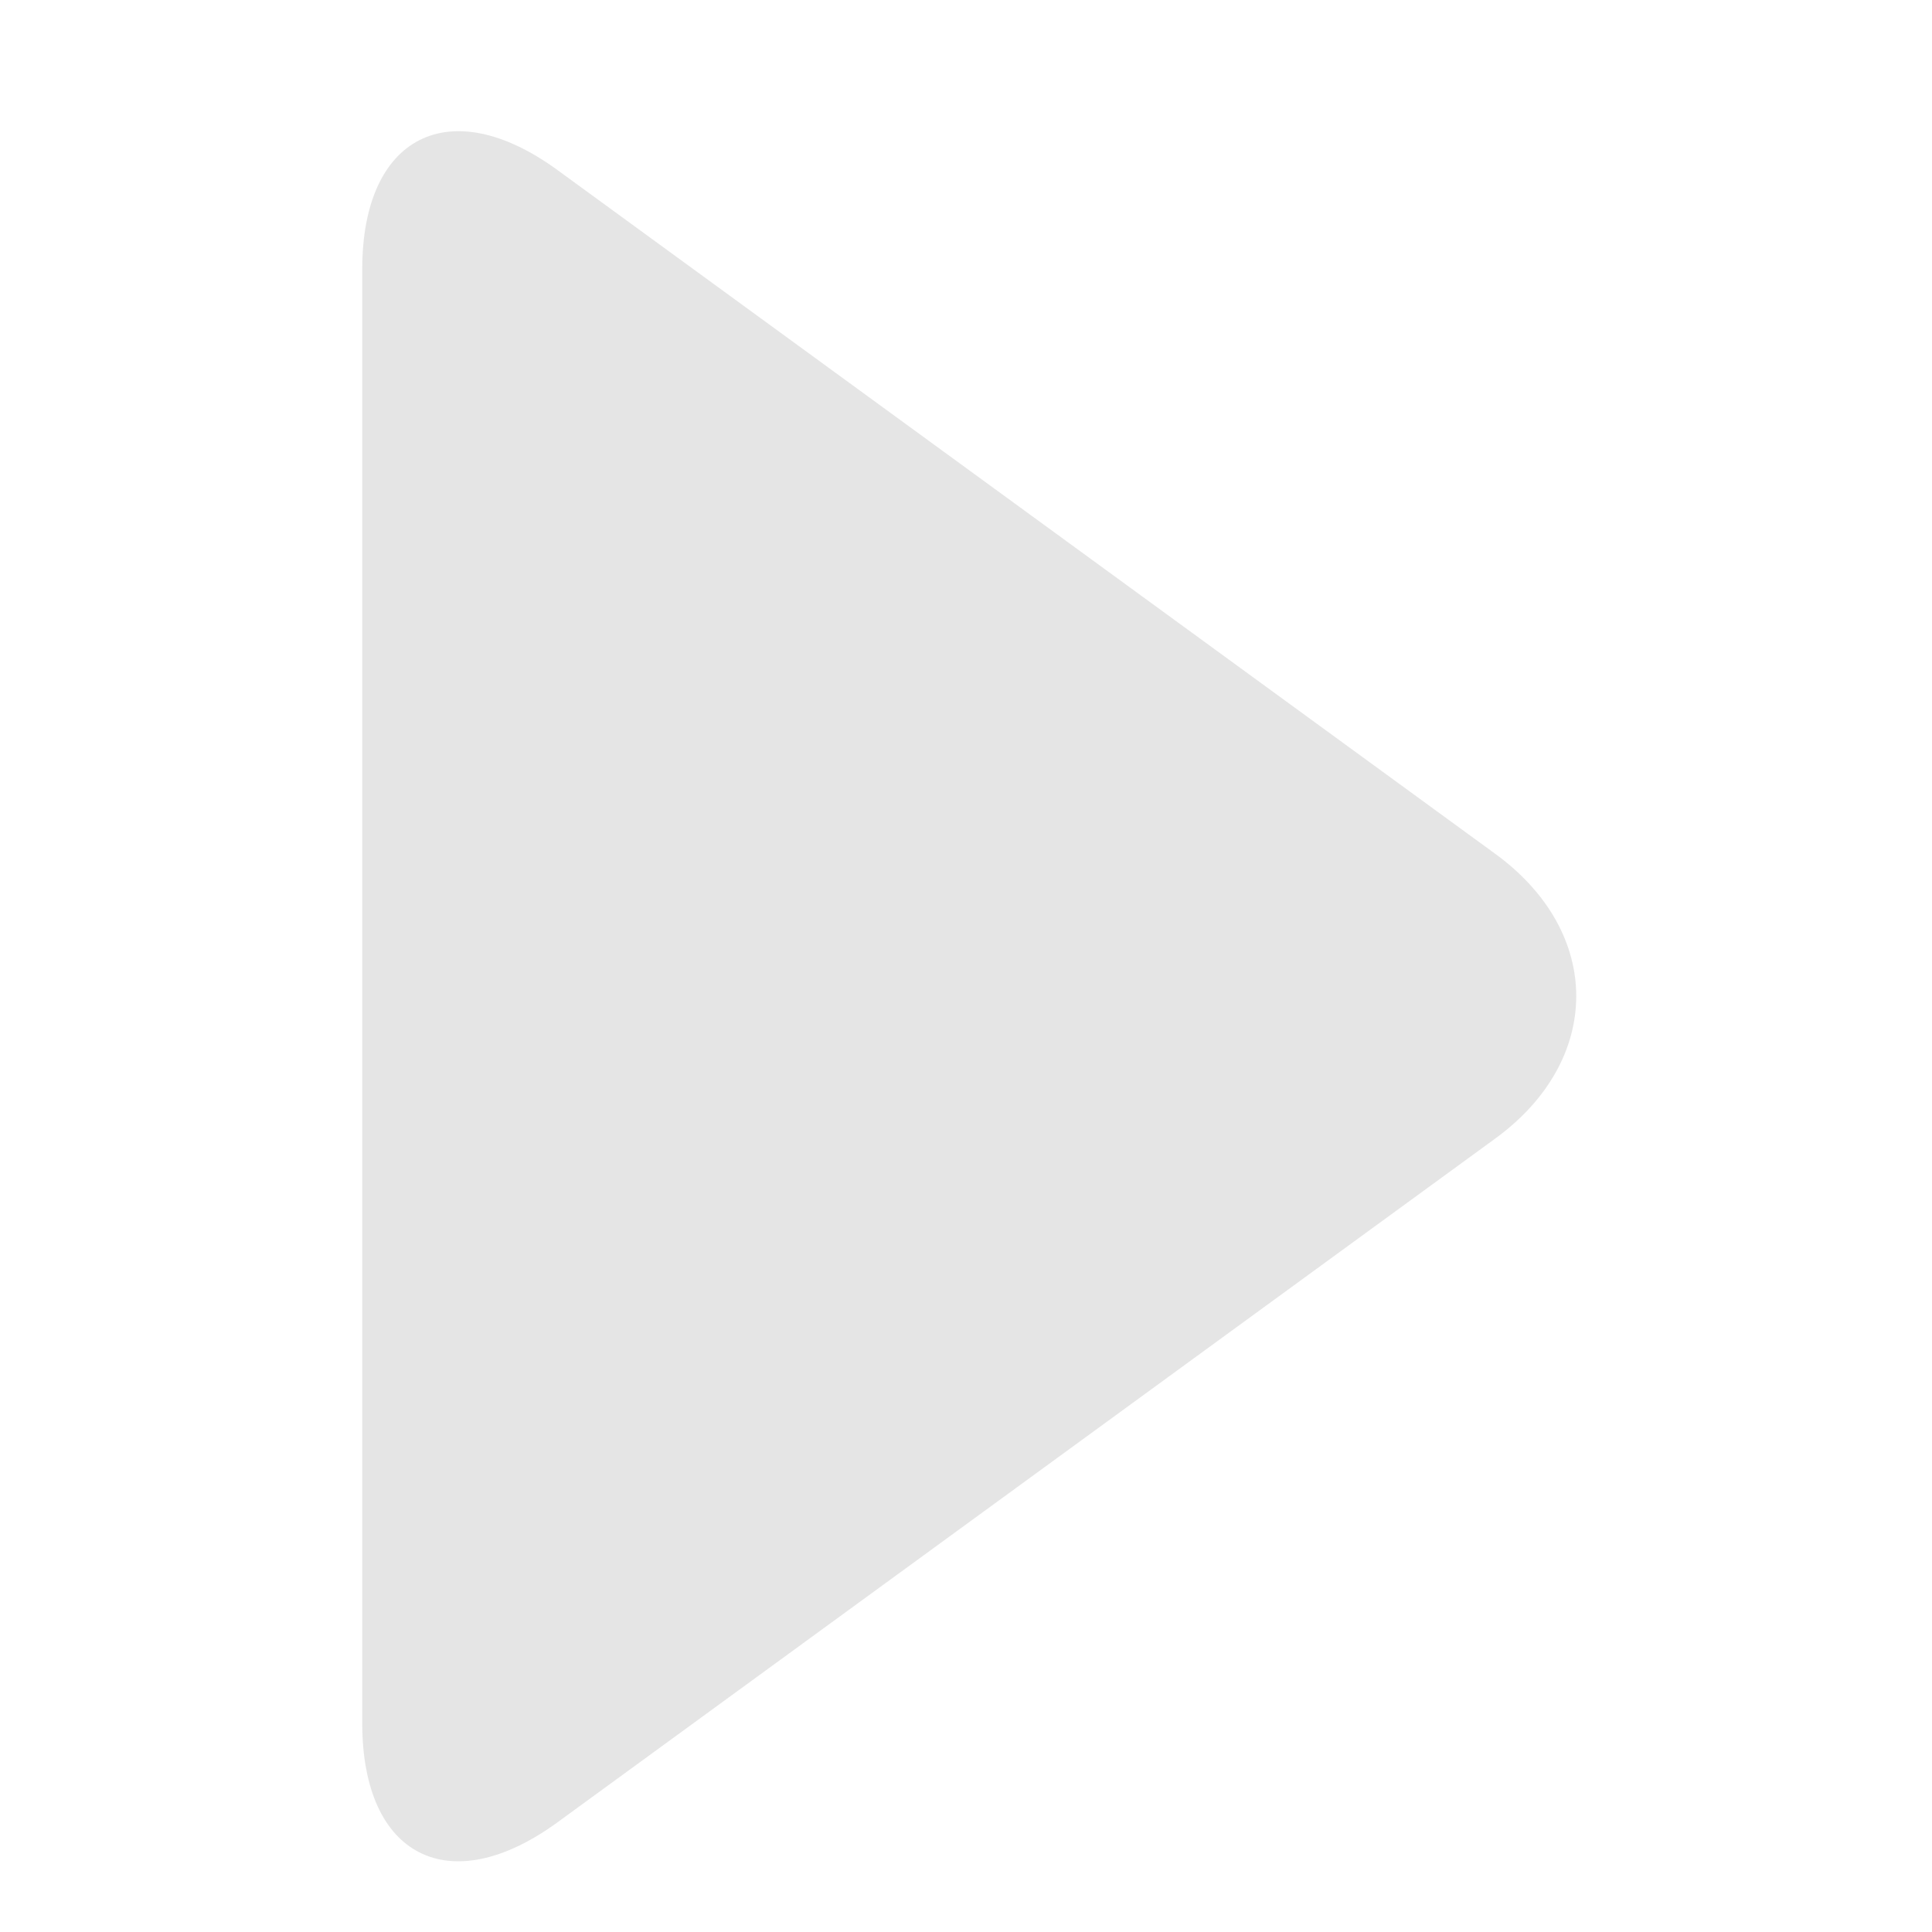
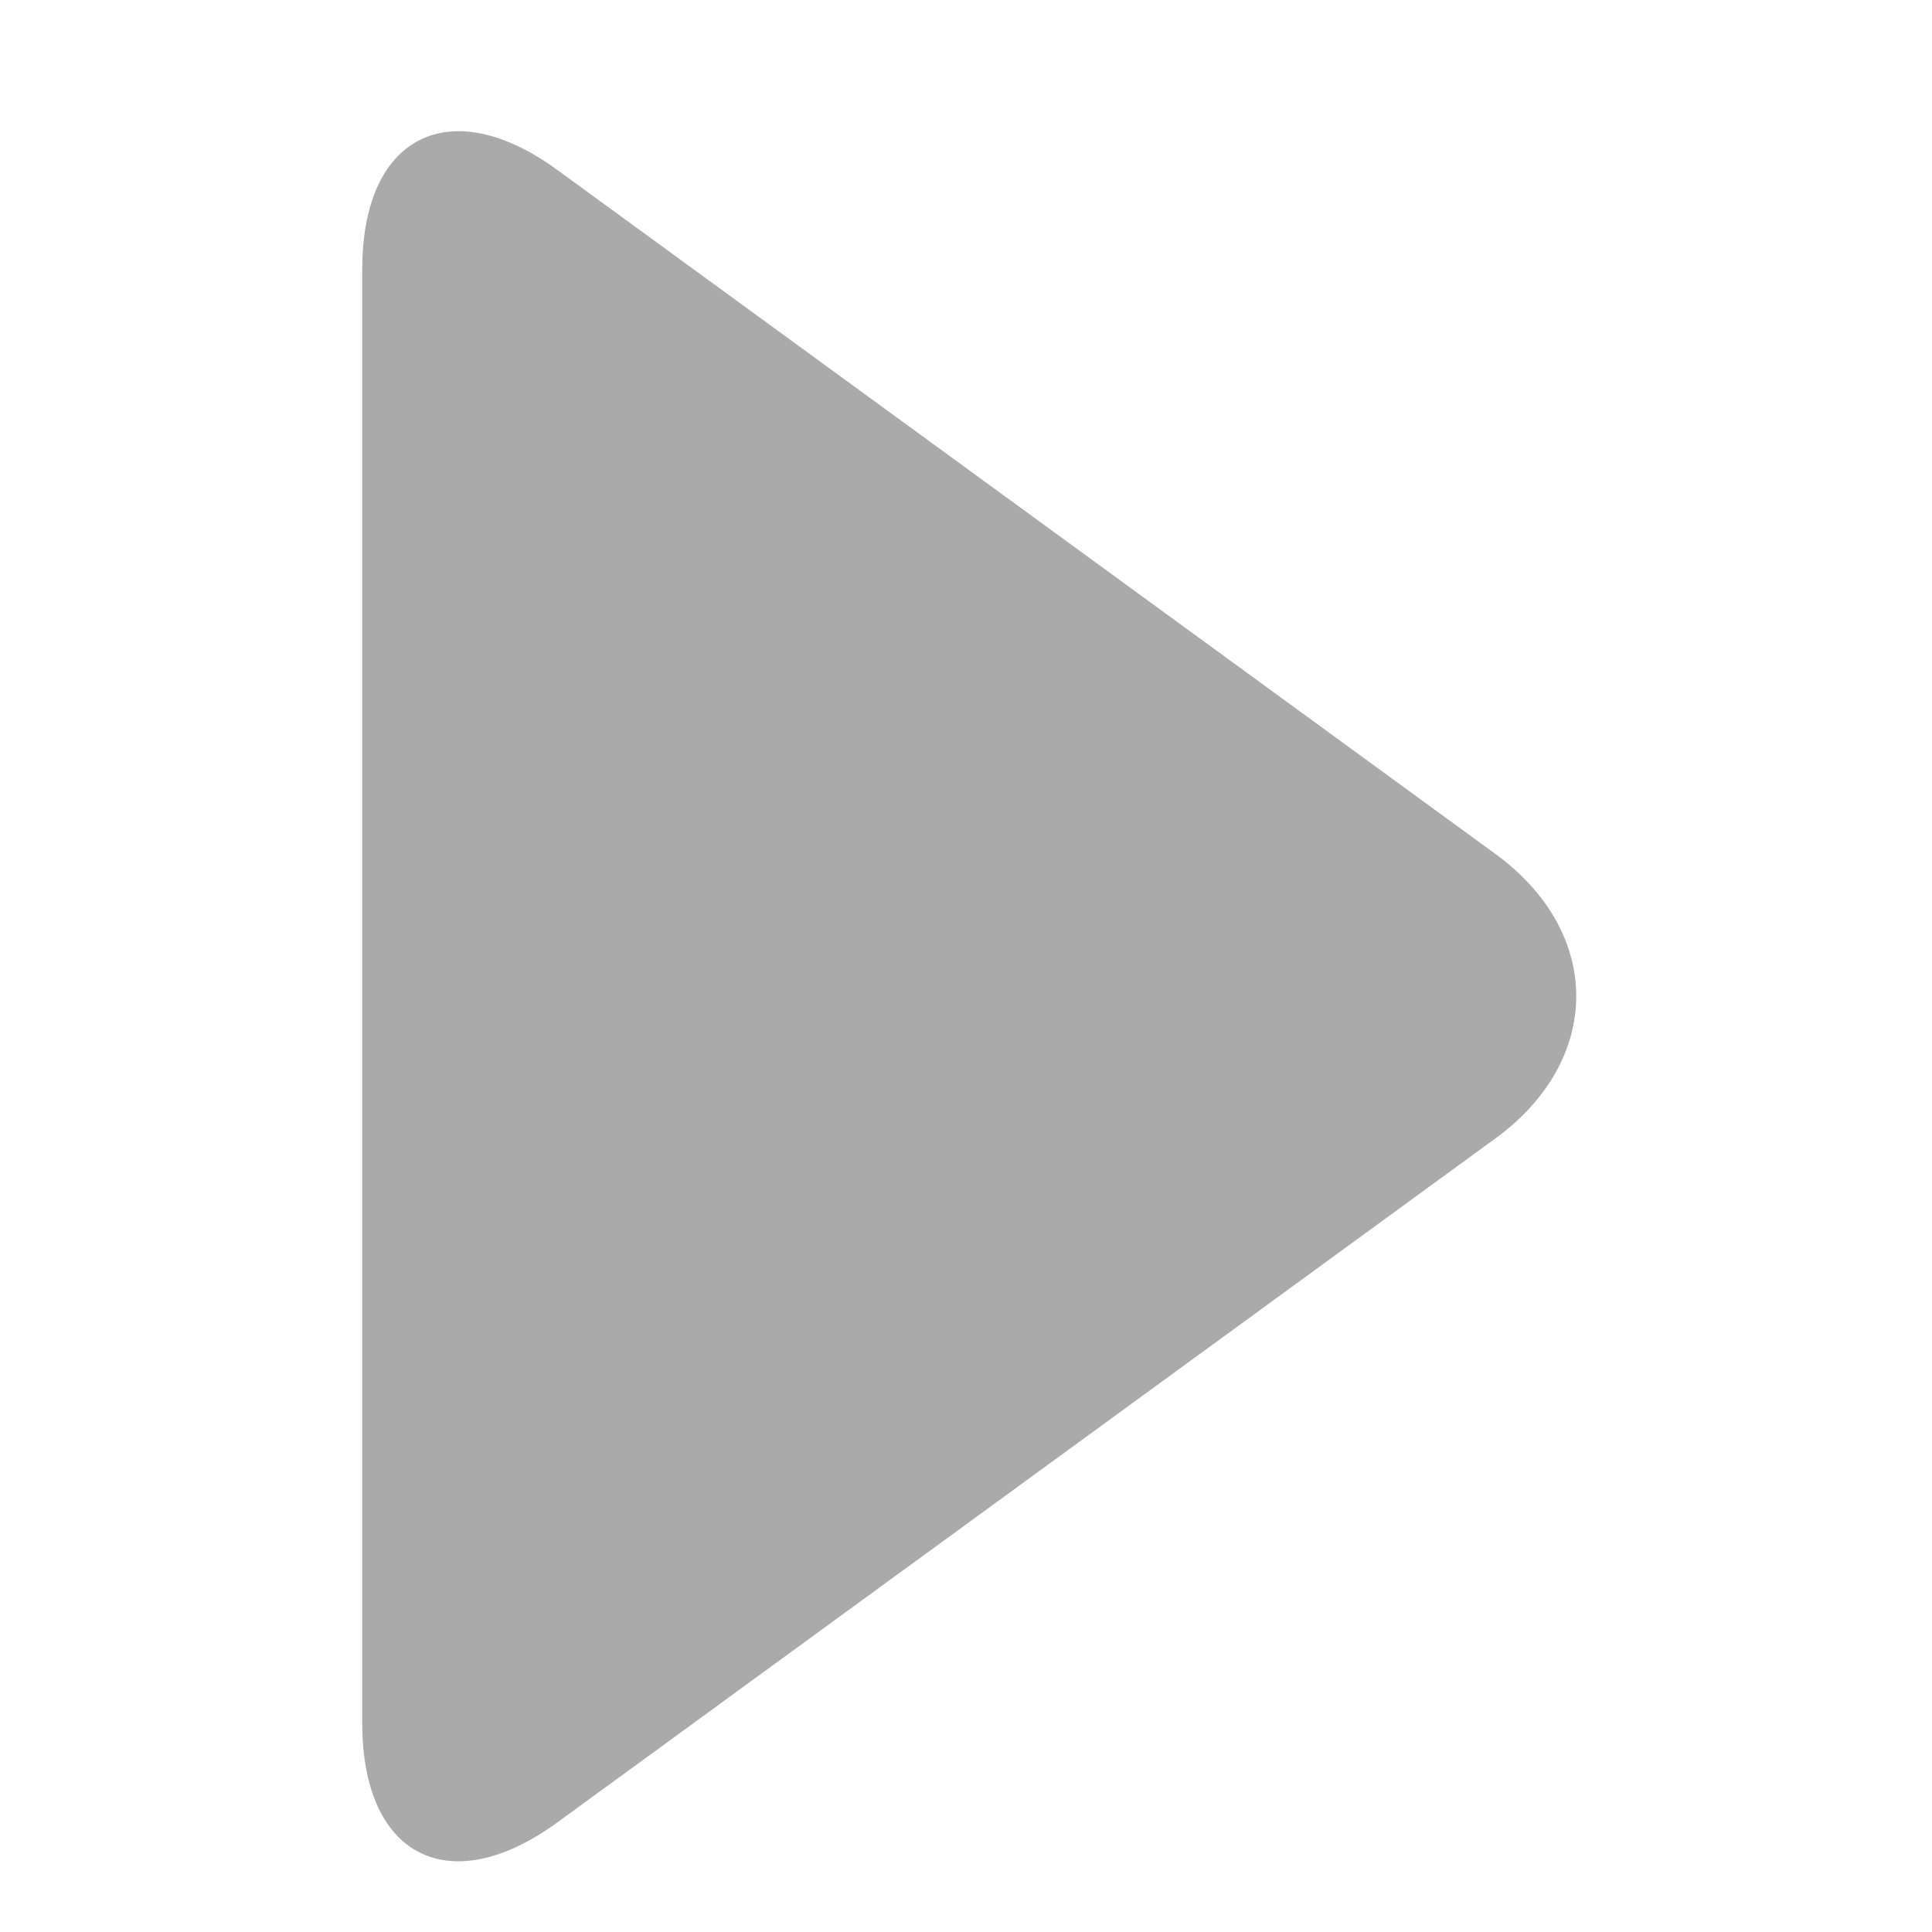
<svg xmlns="http://www.w3.org/2000/svg" width="32px" height="32px" viewBox="0 0 32 32" version="1.1">
  <defs />
  <g id="Page-1" stroke="none" stroke-width="1" fill="none" fill-rule="evenodd">
-     <g id="play" fill-opacity="0.5" fill="#CCCCCC">
+     <g id="play" fill-opacity="1" fill="#AAAAAA">
      <path d="M9.234,2.817 C7.448,1.514 6,2.252 6,4.457 L6,28.543 C6,30.751 7.443,31.489 9.234,30.183 L24.766,18.858 C26.552,17.556 26.557,15.447 24.766,14.142 L9.234,2.817 Z" id="Rectangle-16" />
    </g>
  </g>
</svg>
